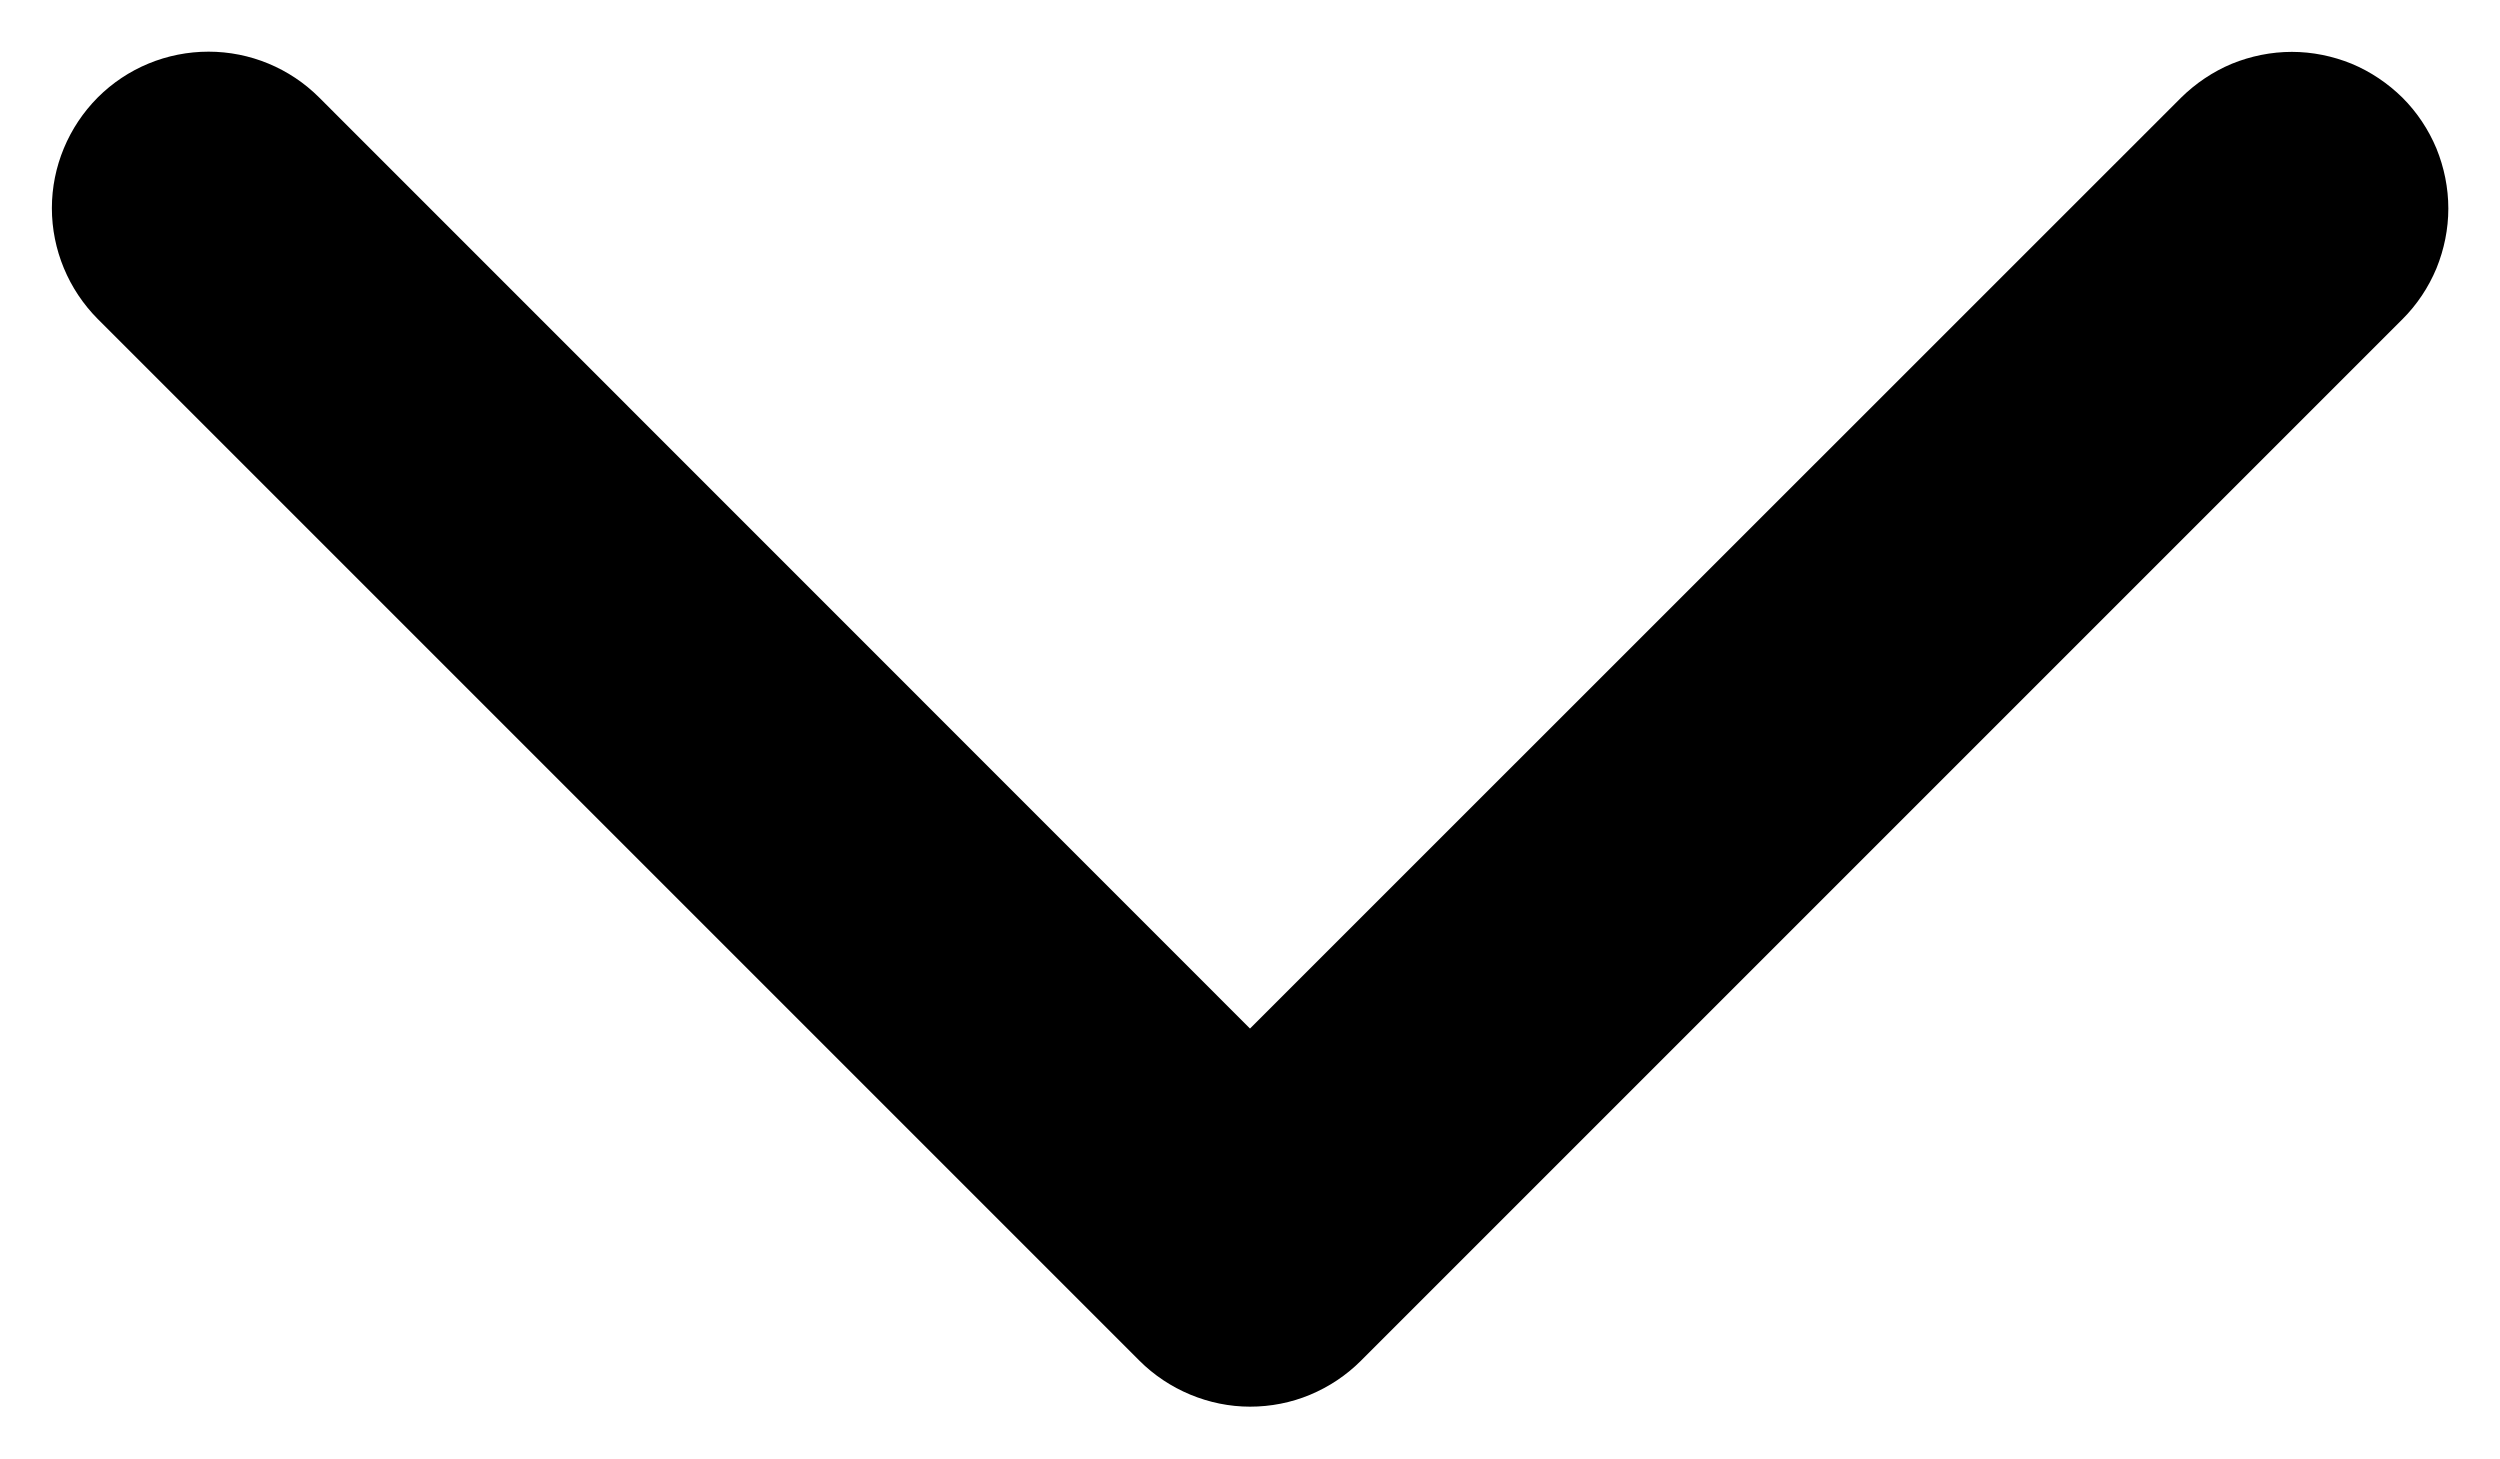
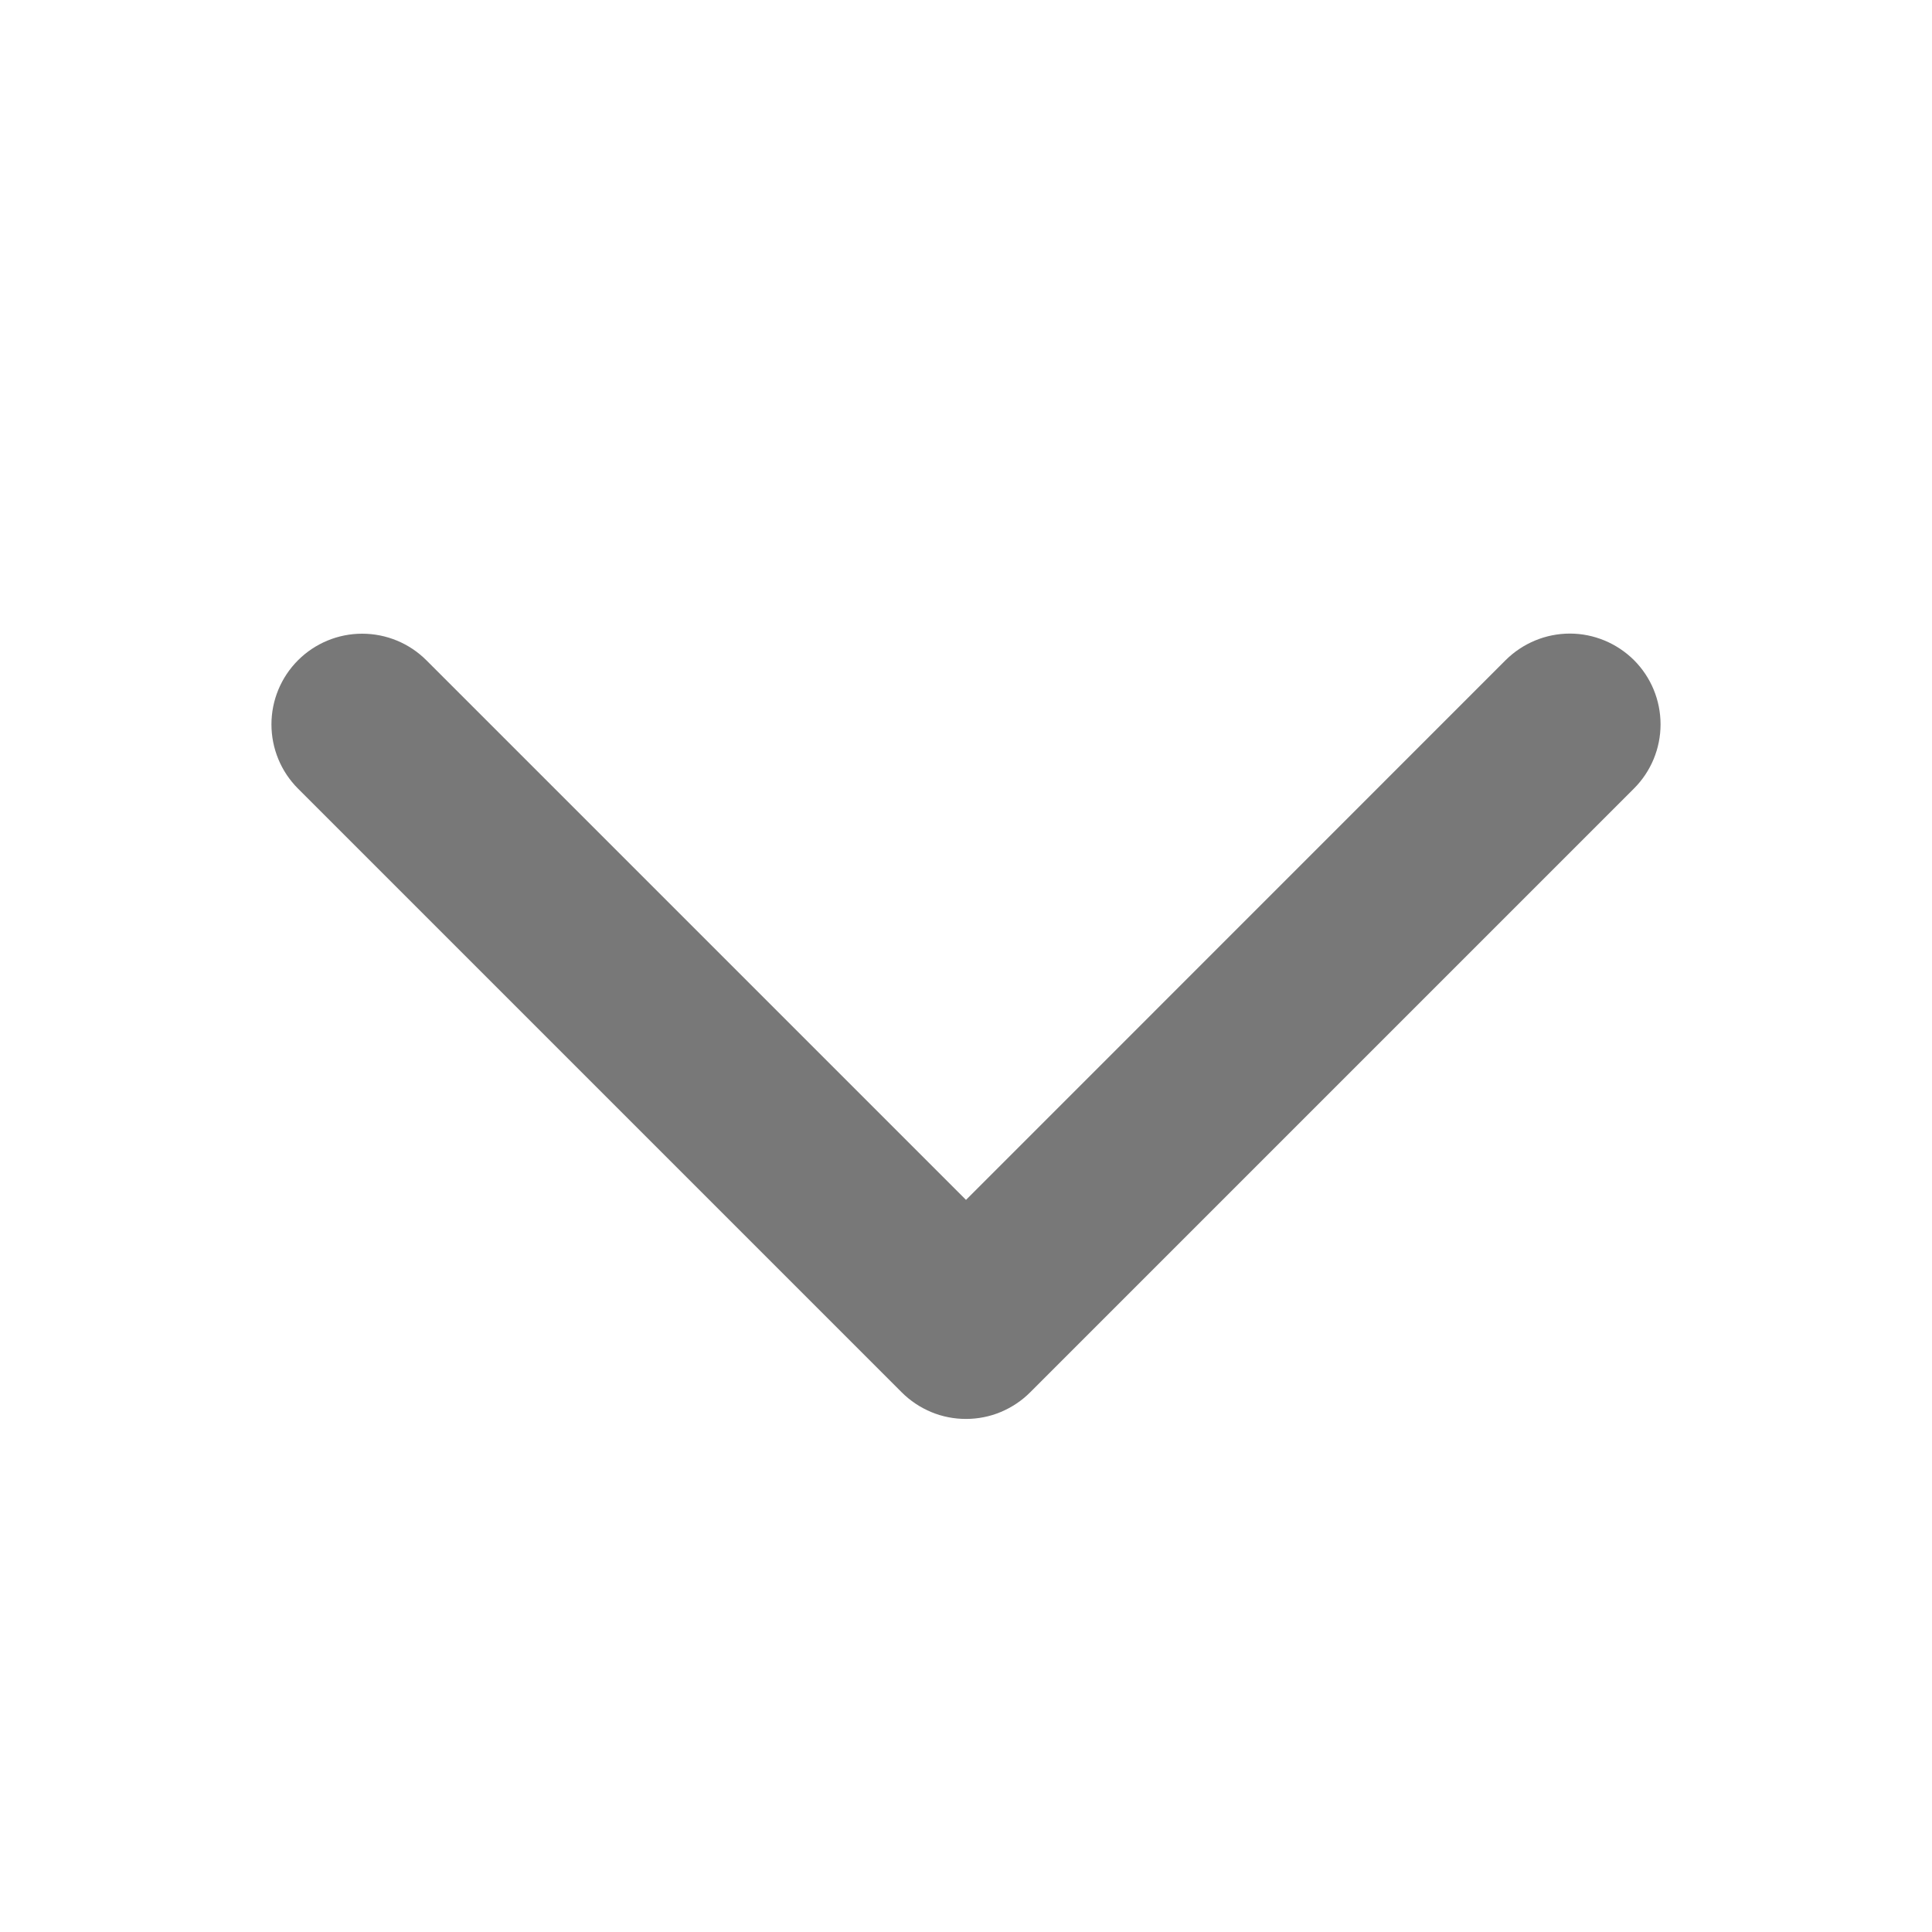
- <svg xmlns="http://www.w3.org/2000/svg" width="12" height="7" viewBox="0 0 12 7" fill="none">
-   <path d="M5.469 6.531L0.469 1.531C0.329 1.39 0.249 1.199 0.249 0.999C0.249 0.8 0.329 0.609 0.469 0.468C0.61 0.327 0.801 0.248 1.001 0.248C1.2 0.248 1.391 0.327 1.532 0.468L6 4.937L10.469 0.469C10.539 0.4 10.622 0.344 10.713 0.306C10.804 0.269 10.902 0.249 11.001 0.249C11.099 0.249 11.197 0.269 11.288 0.306C11.379 0.344 11.462 0.4 11.532 0.469C11.602 0.539 11.657 0.622 11.695 0.713C11.732 0.804 11.752 0.902 11.752 1.001C11.752 1.099 11.732 1.197 11.695 1.288C11.657 1.379 11.602 1.462 11.532 1.532L6.532 6.532C6.462 6.602 6.379 6.657 6.288 6.695C6.197 6.733 6.099 6.752 6 6.752C5.902 6.752 5.804 6.732 5.713 6.694C5.622 6.656 5.539 6.601 5.469 6.531Z" fill="black" />
+ <svg xmlns="http://www.w3.org/2000/svg" width="16" height="16" viewBox="0 0 16 16" fill="none">
+   <g id="Frame">
+     <path id="Vector" d="M13.531 6.531L8.531 11.531C8.461 11.601 8.378 11.656 8.287 11.694C8.196 11.732 8.098 11.751 7.999 11.751C7.901 11.751 7.803 11.732 7.712 11.694C7.621 11.656 7.538 11.601 7.468 11.531L2.468 6.531C2.327 6.39 2.248 6.199 2.248 5.999C2.248 5.8 2.327 5.609 2.468 5.468C2.609 5.327 2.8 5.248 2.999 5.248C3.199 5.248 3.39 5.327 3.531 5.468L8 9.937L12.469 5.467C12.61 5.327 12.801 5.247 13.001 5.247C13.2 5.247 13.391 5.327 13.532 5.467C13.673 5.608 13.752 5.799 13.752 5.999C13.752 6.198 13.673 6.389 13.532 6.53L13.531 6.531Z" fill="#787878" />
+   </g>
</svg>
